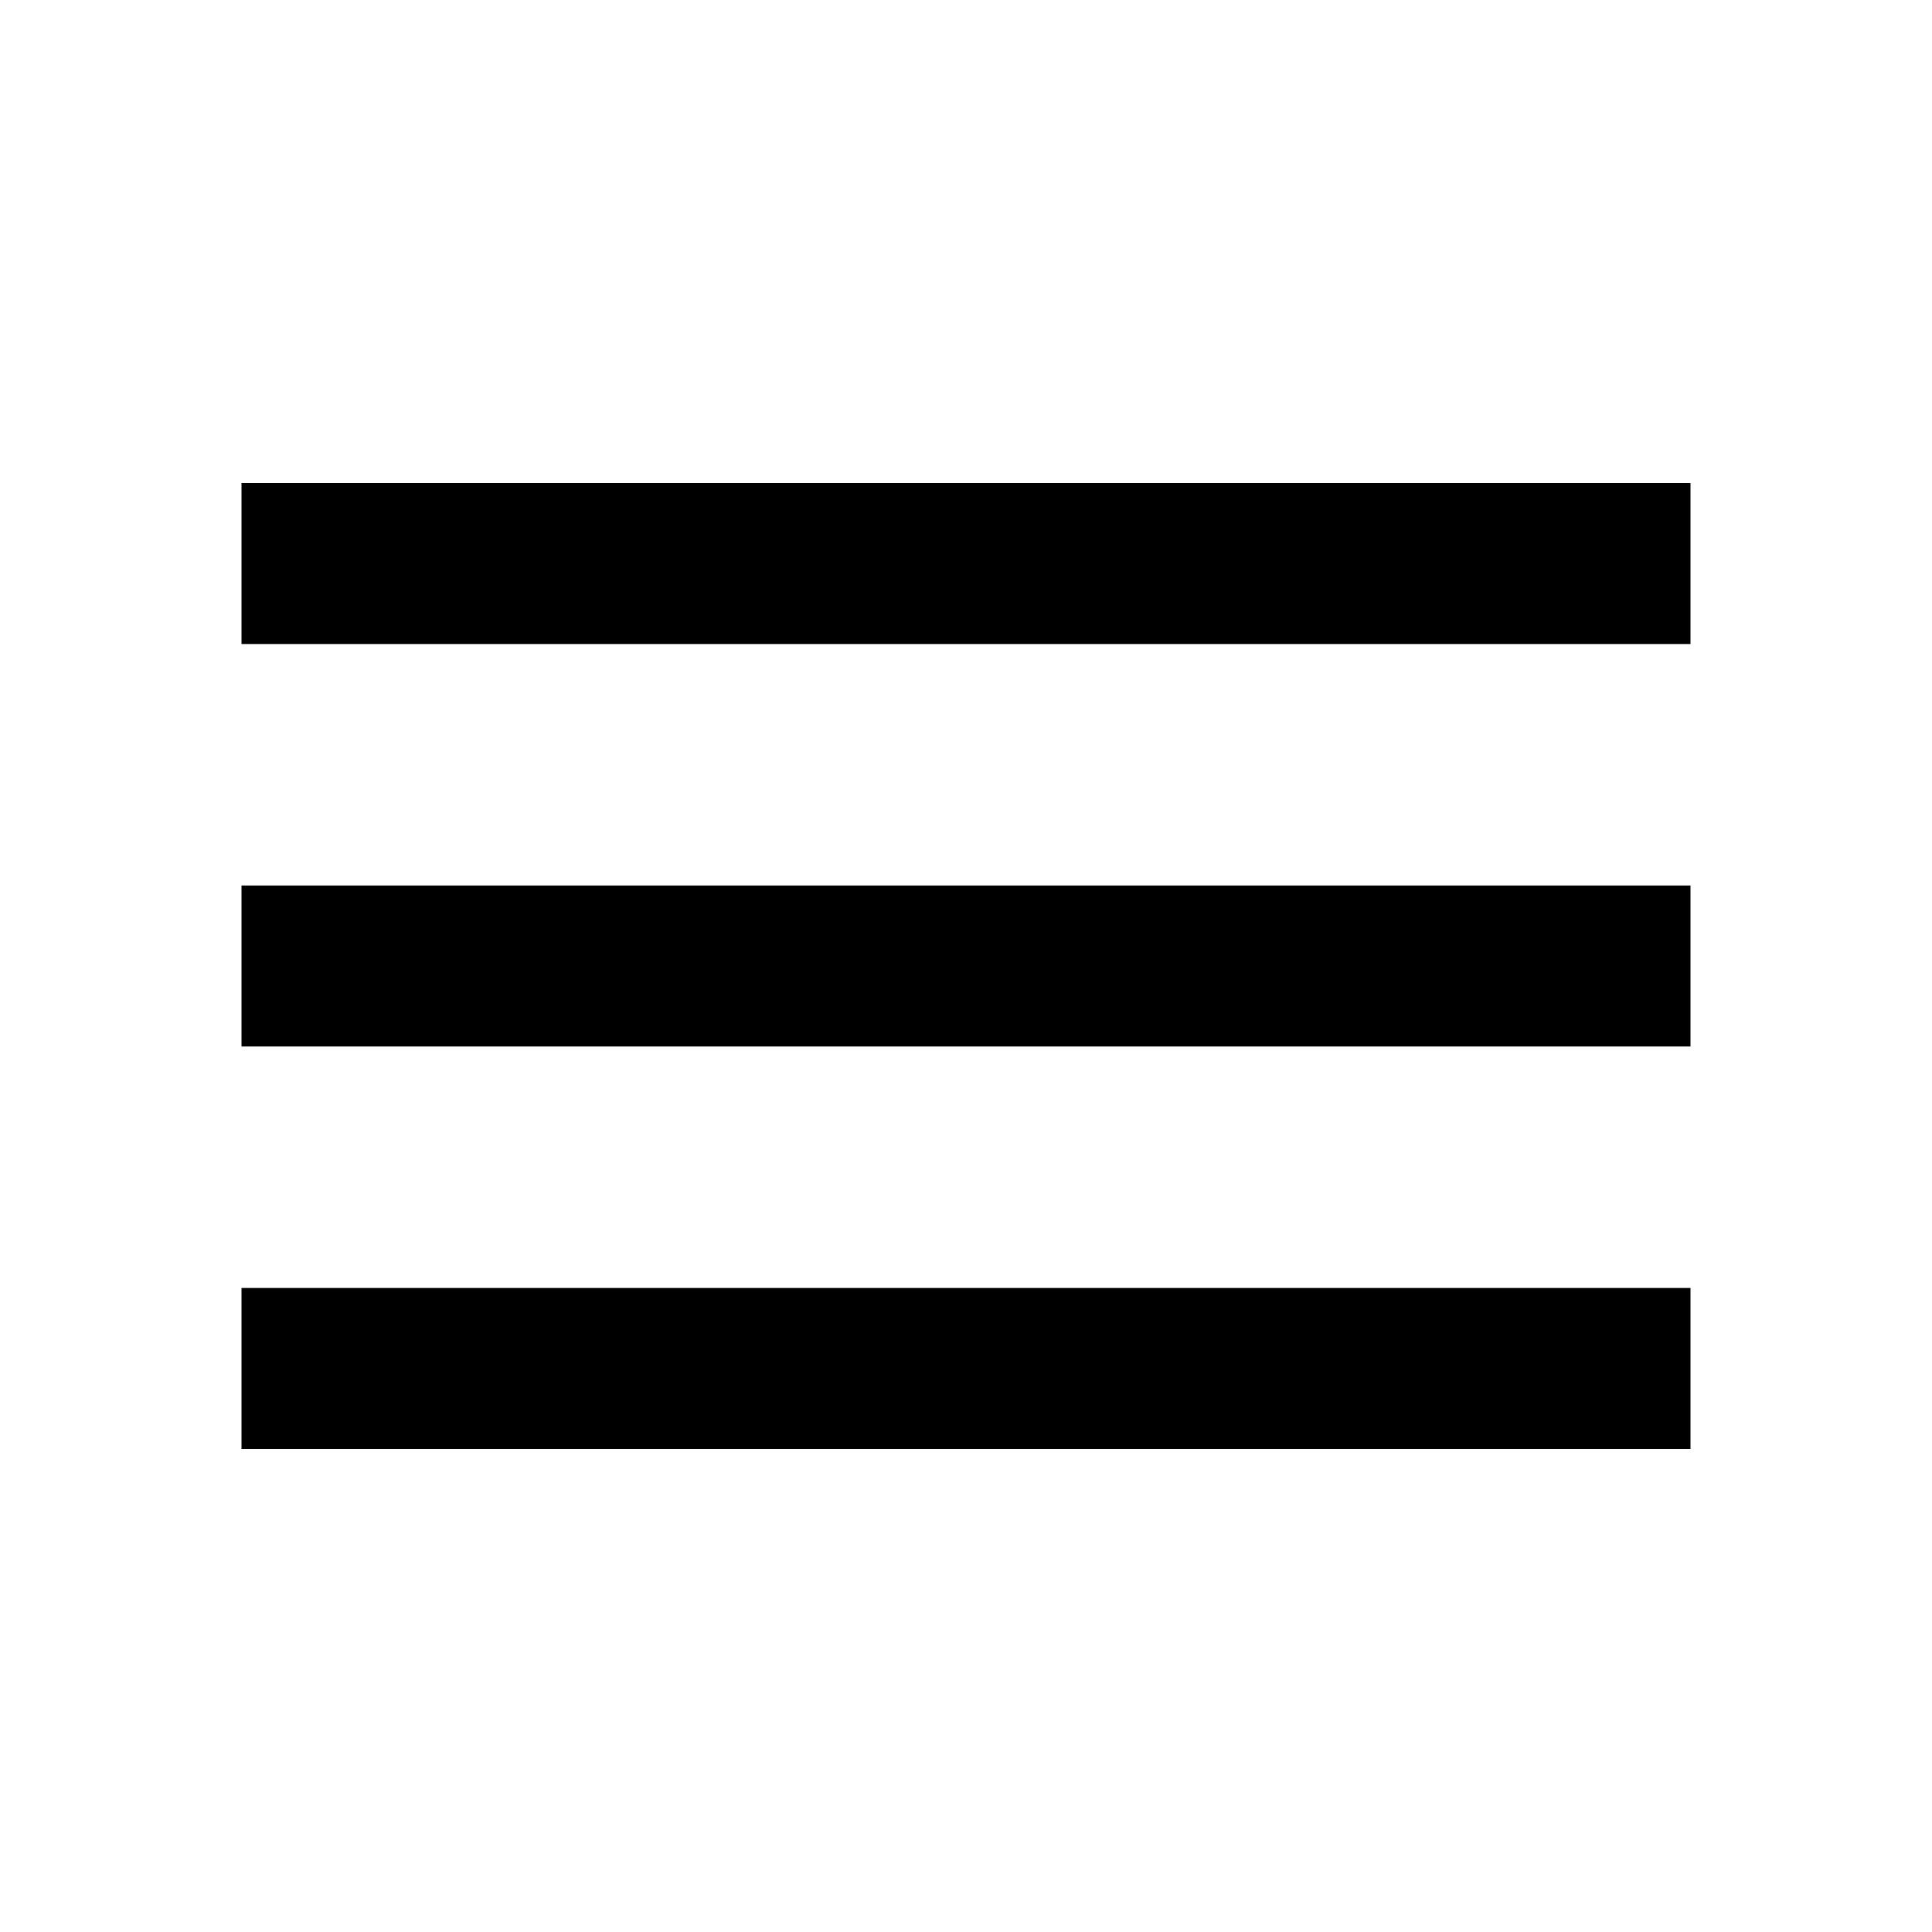
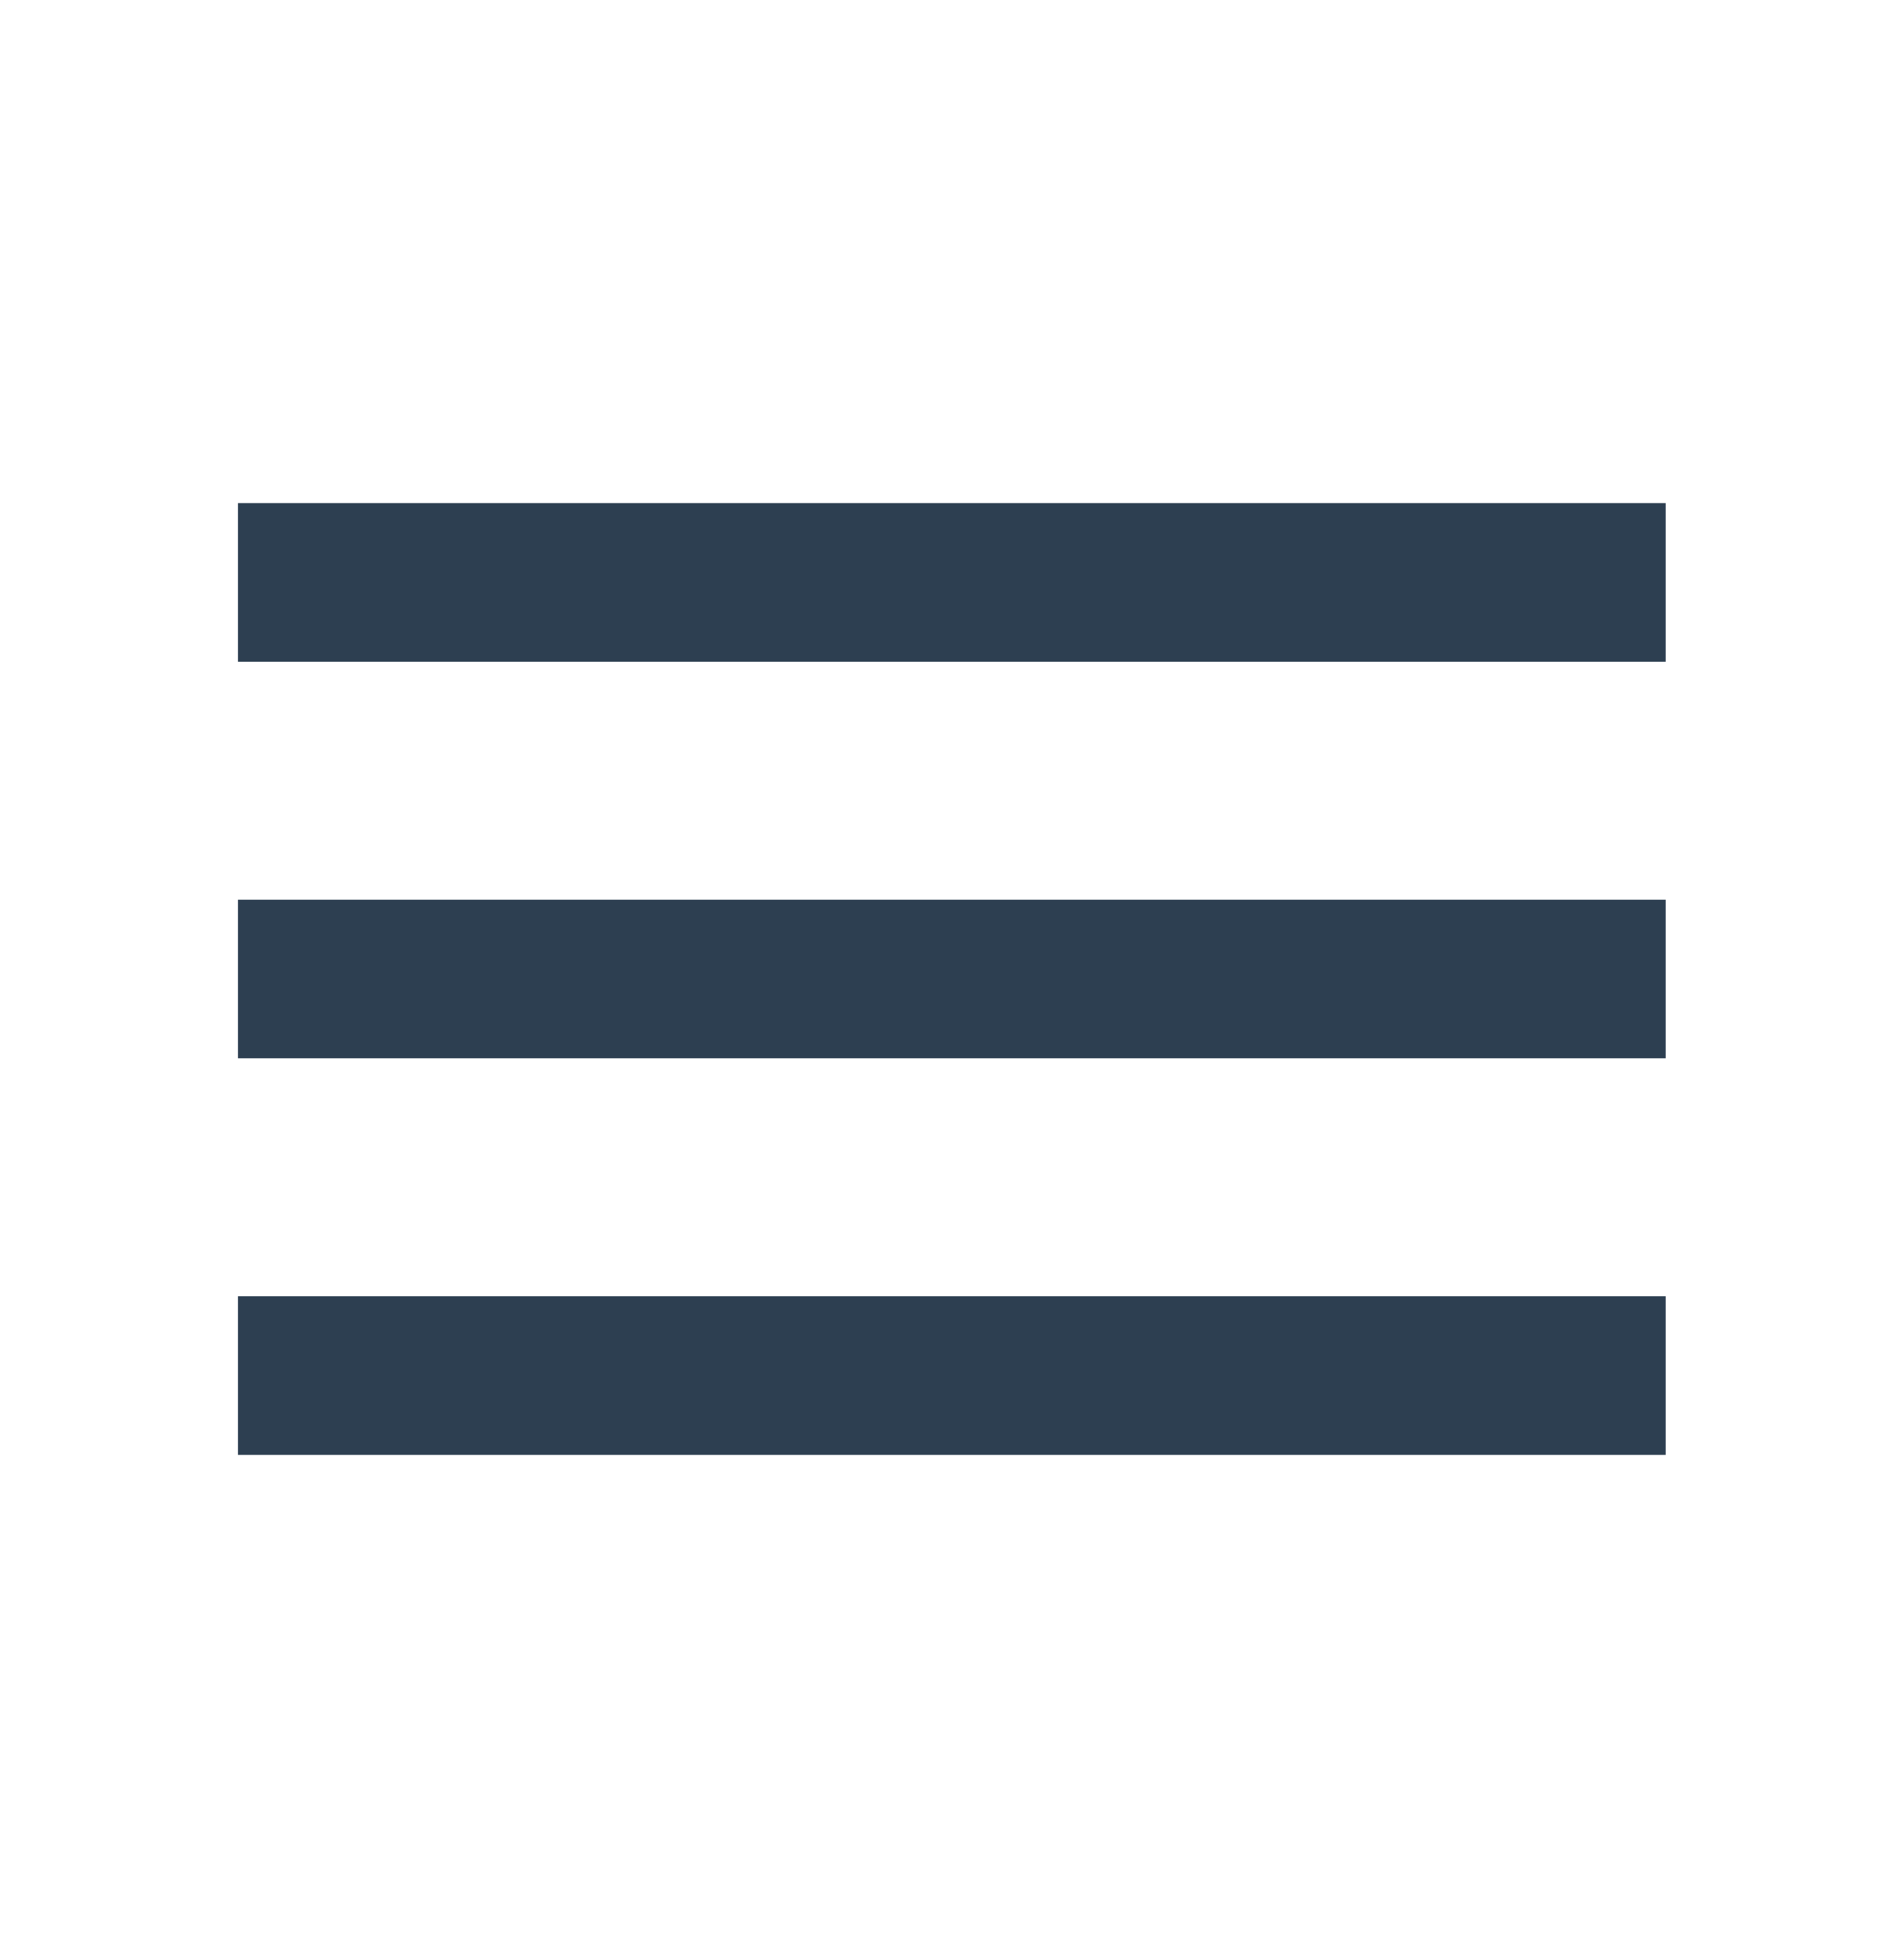
- <svg xmlns="http://www.w3.org/2000/svg" width="50" height="50" viewBox="0 0 50 50" fill="none">
-   <path d="M6.25 37.5V33.333H43.75V37.5H6.25ZM6.25 27.083V22.917H43.75V27.083H6.25ZM6.25 16.667V12.5H43.75V16.667H6.25Z" fill="black" />
+ <svg xmlns="http://www.w3.org/2000/svg" width="35" height="36" viewBox="0 0 35 36" fill="none">
+   <path d="M4.375 26.75V23.833H30.625V26.75H4.375ZM4.375 19.458V16.542H30.625V19.458H4.375ZM4.375 12.167V9.25H30.625V12.167H4.375Z" fill="#2D3F51" />
</svg>
